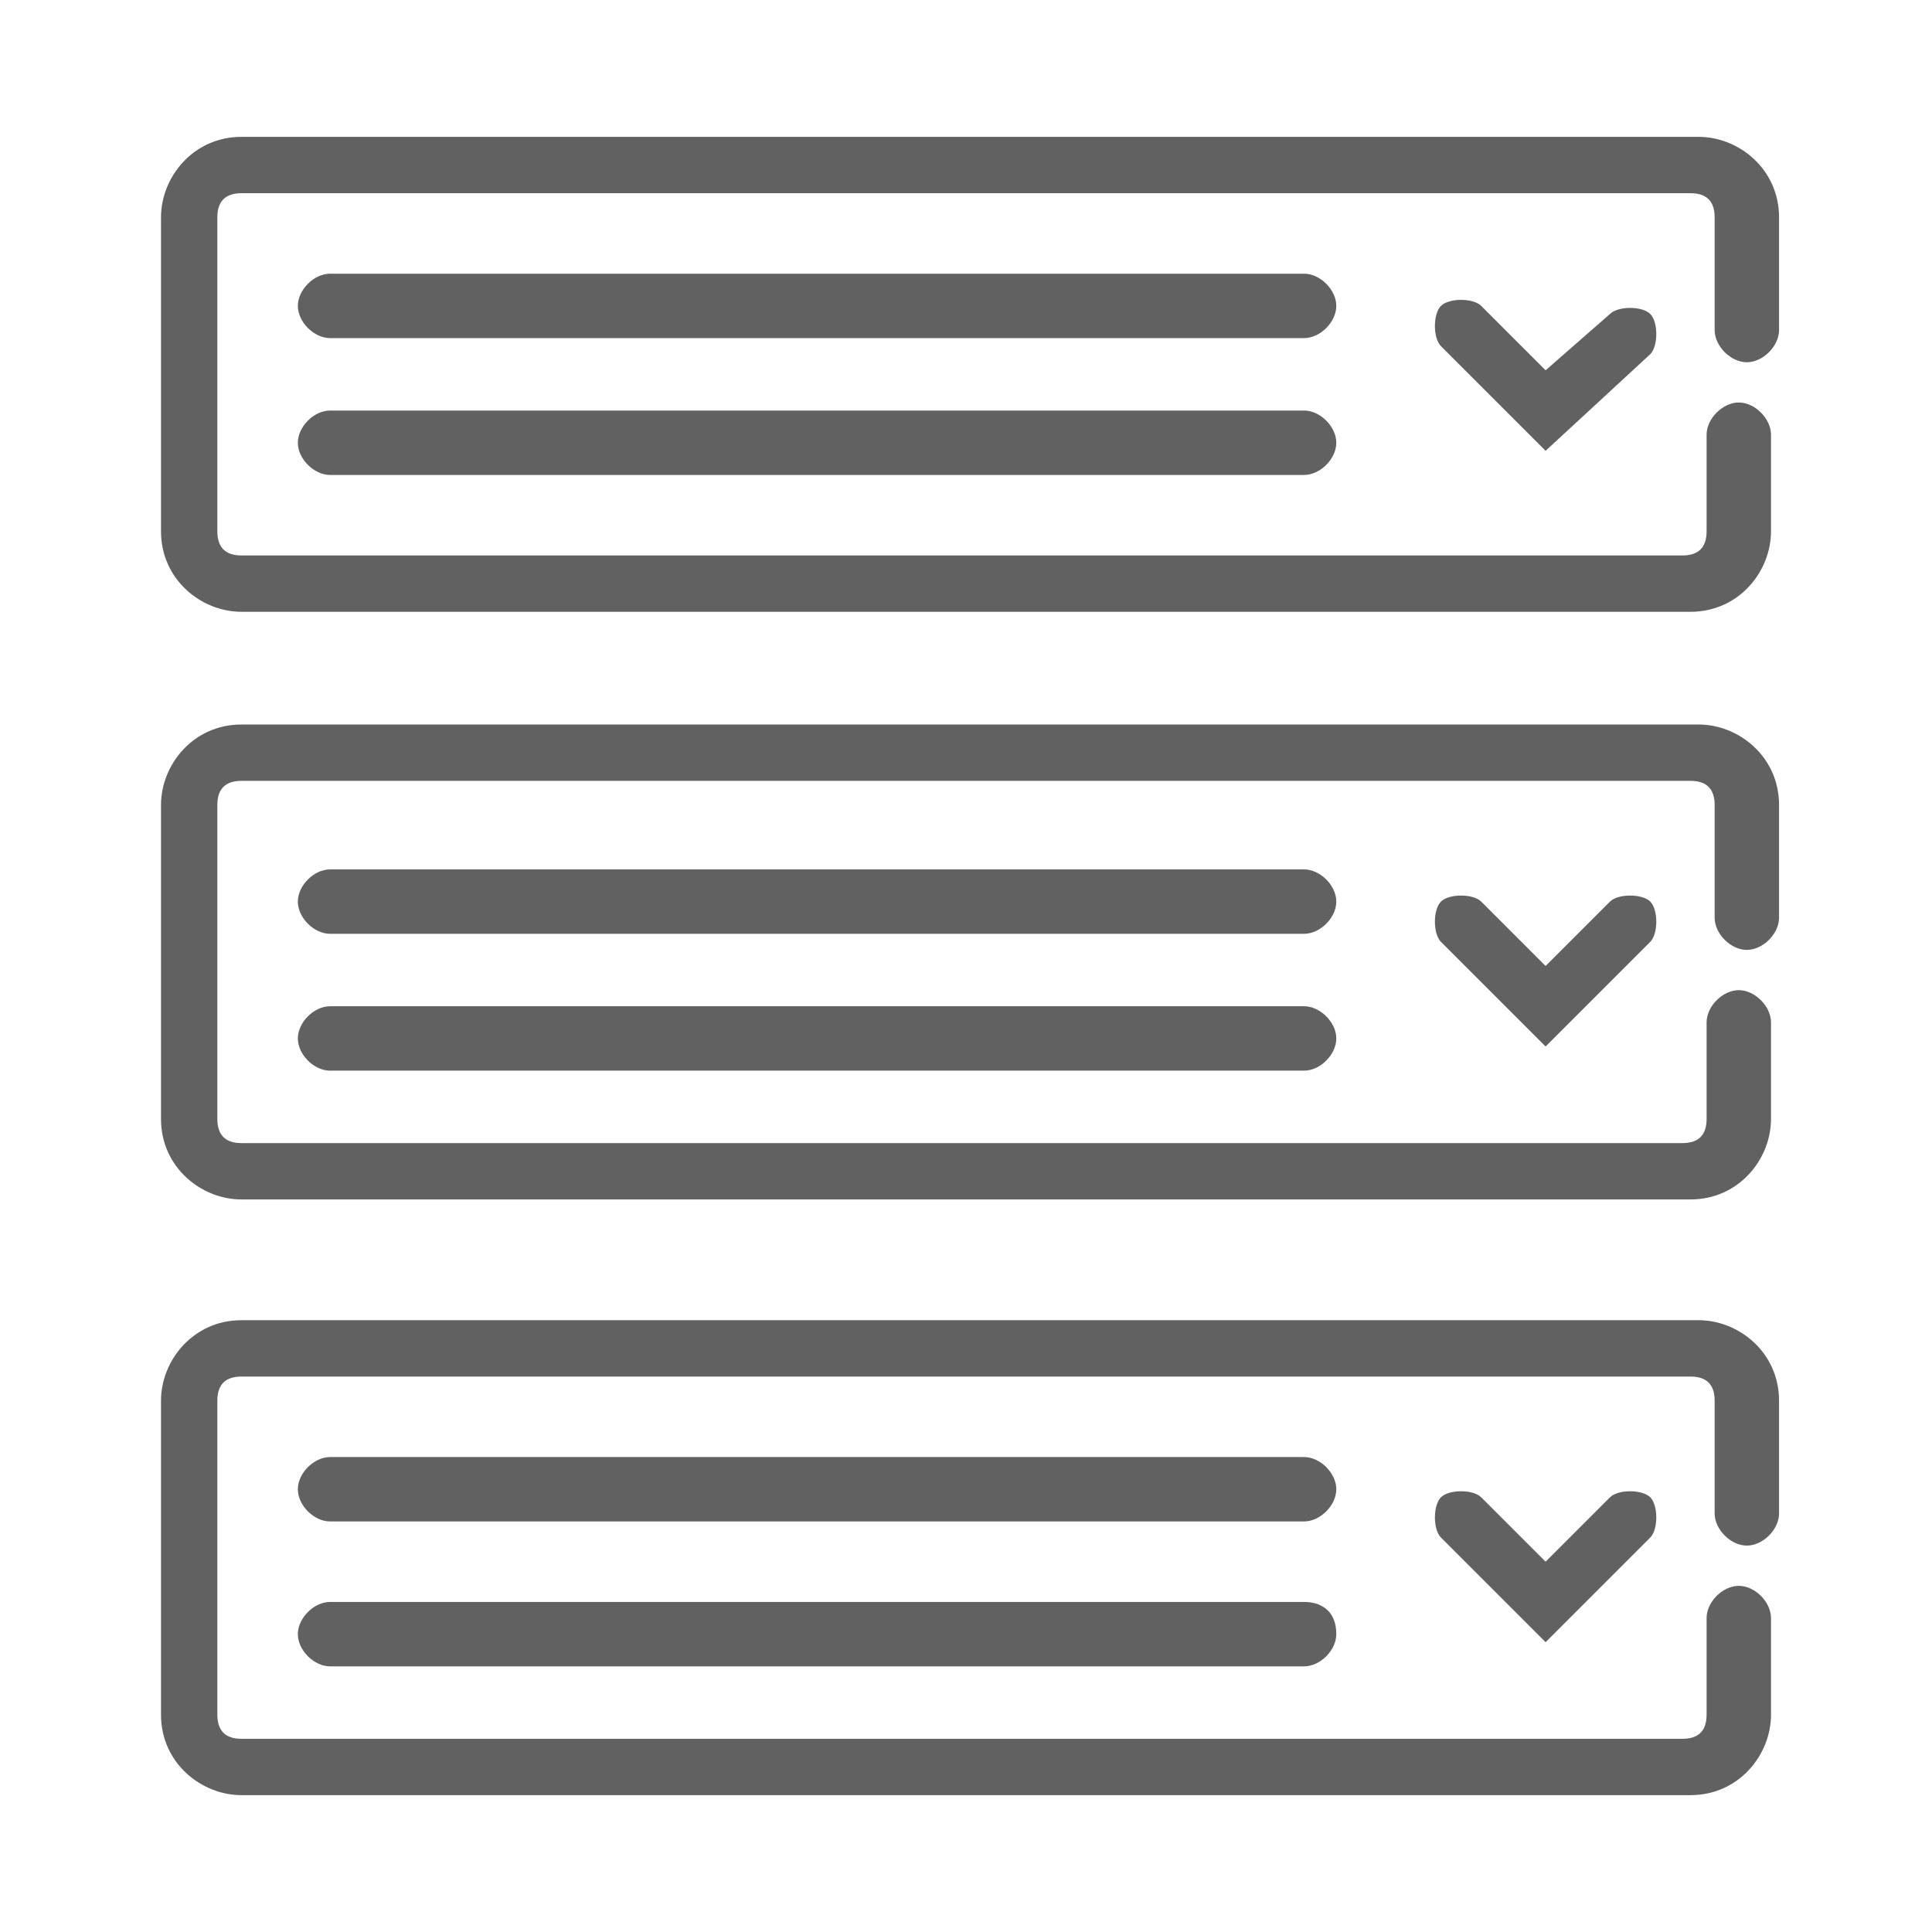
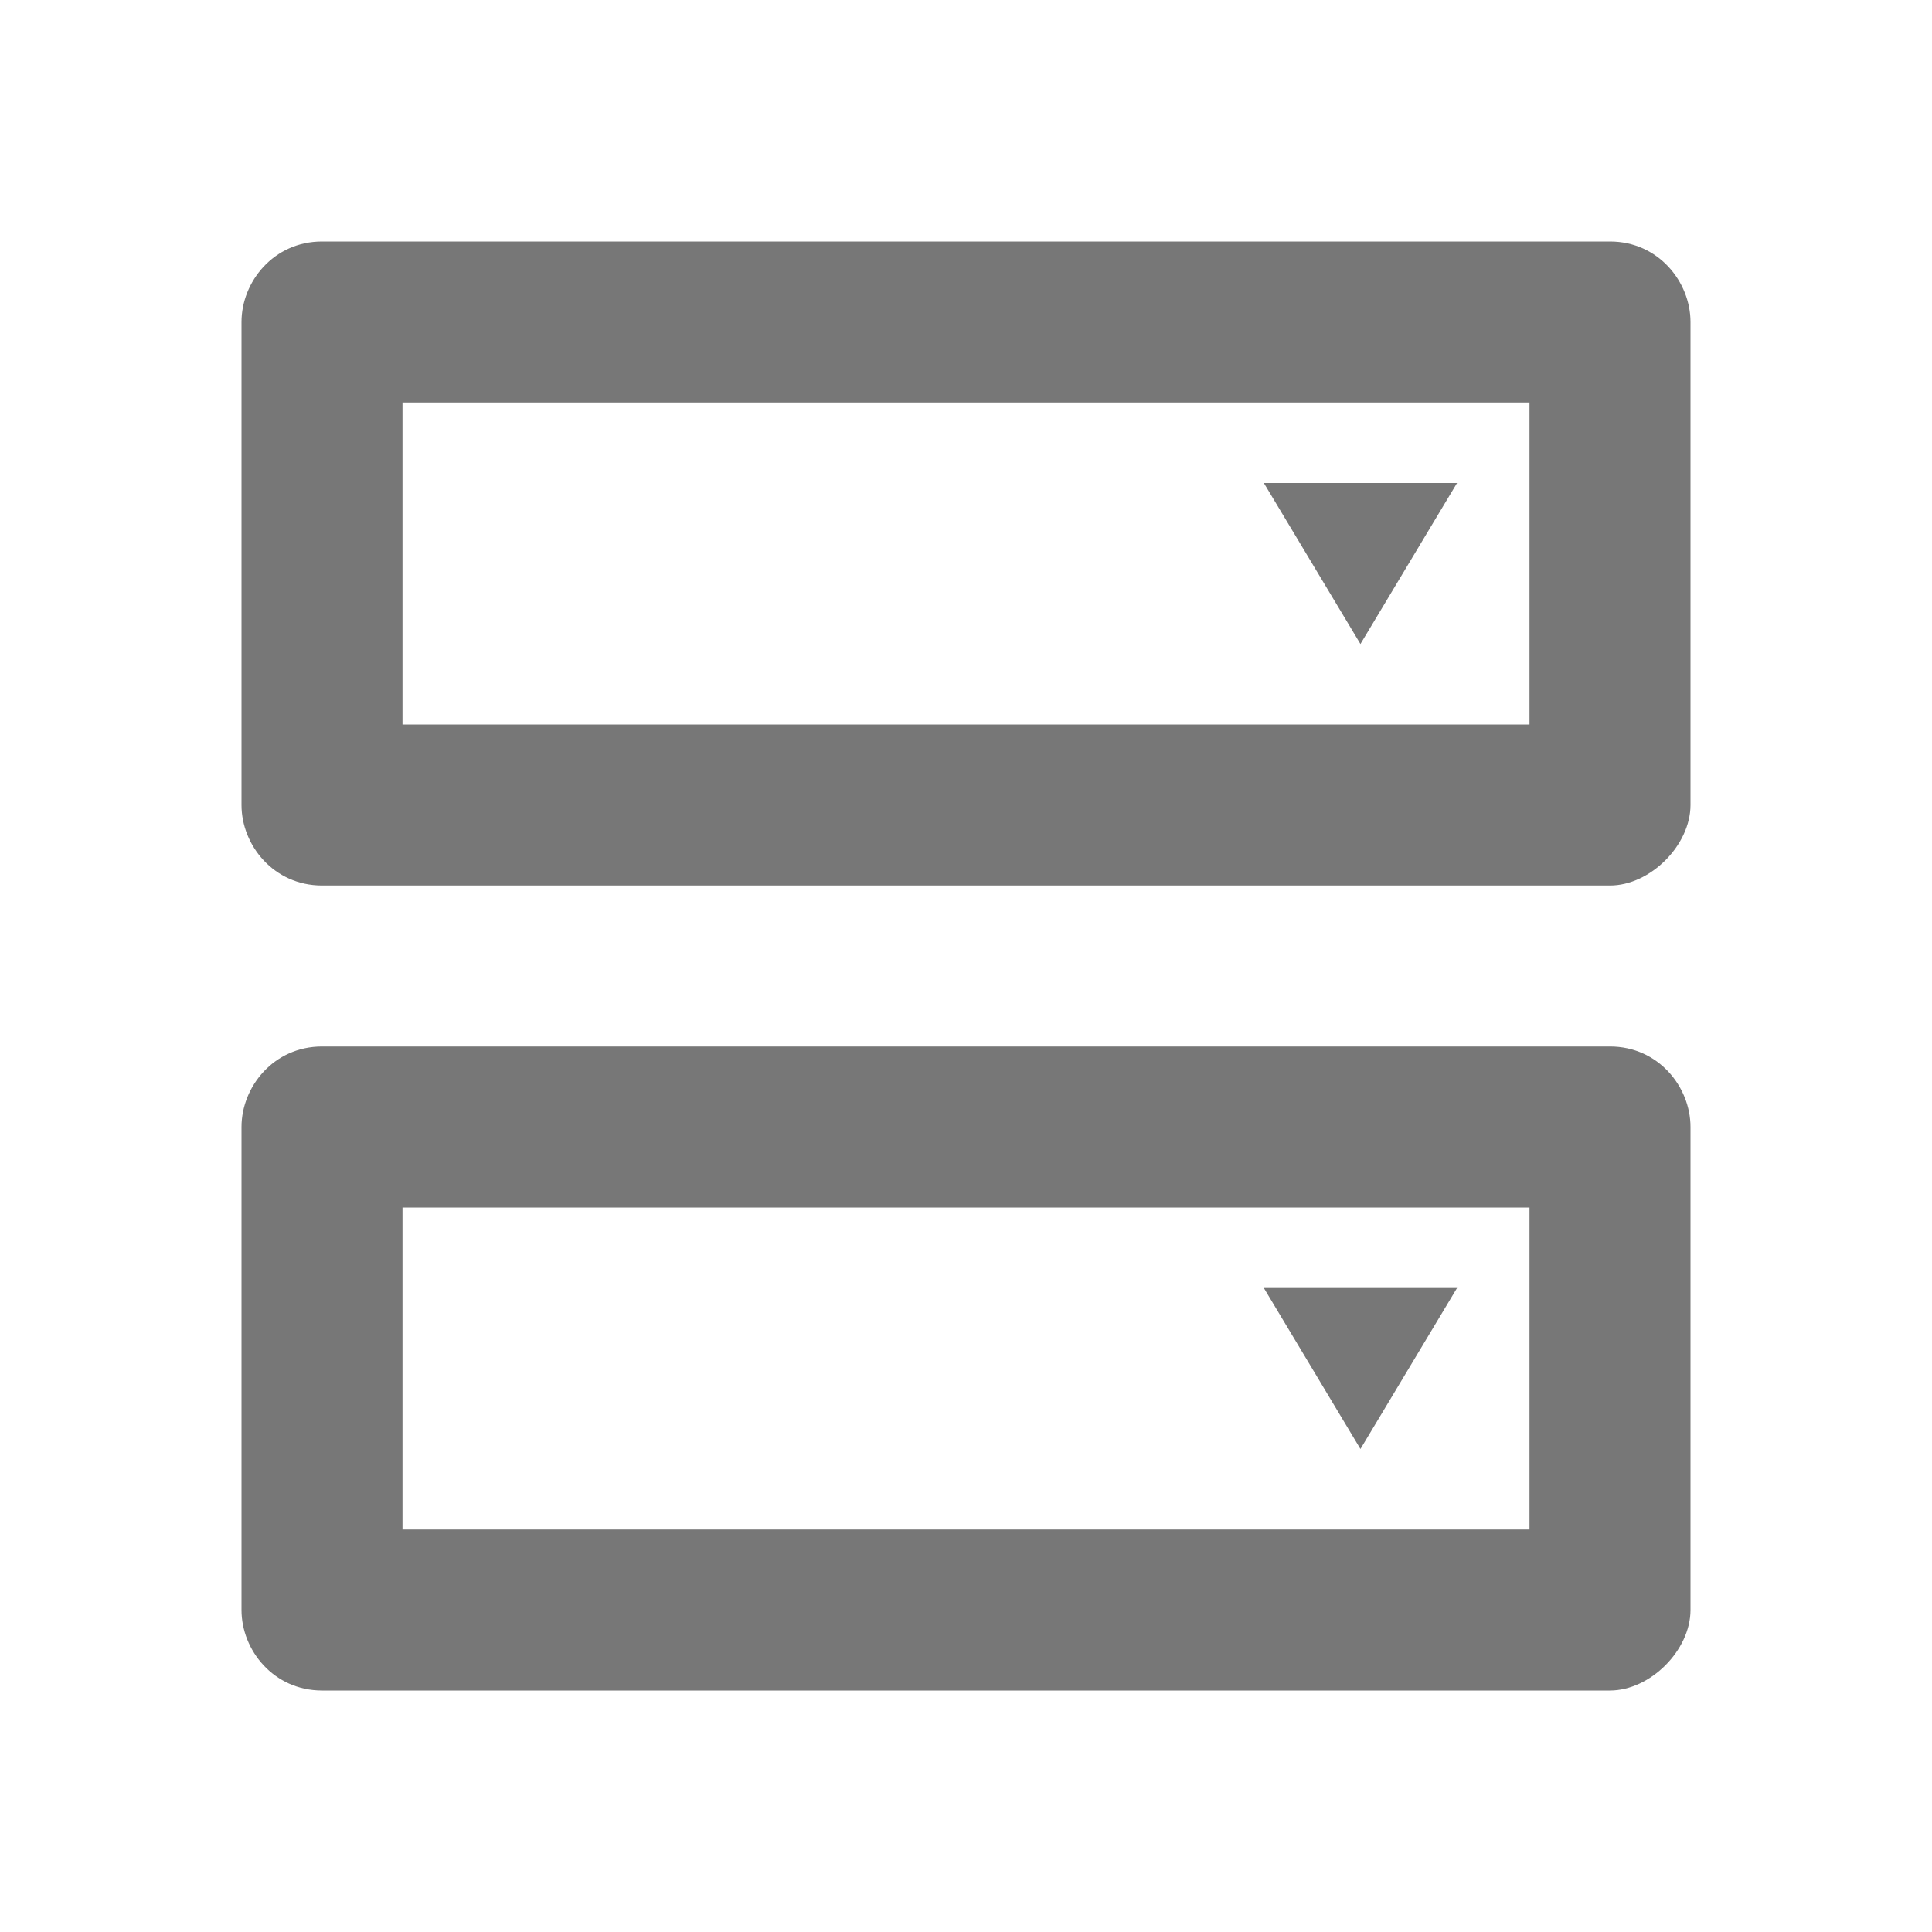
<svg xmlns="http://www.w3.org/2000/svg" version="1.1" id="Layer_1" x="0px" y="0px" viewBox="0 0 24 24" style="enable-background:new 0 0 24 24;" xml:space="preserve">
  <style type="text/css">
- 	.st0{fill:#616161;}
+ 	.st0{fill:#777777;}
+ 	.st1{fill:none;}
+ 	.st2{fill:#FF08D6;}
</style>
  <g>
-     <g>
-       <g>
-         <path class="st0" d="M16.2,18.1H4.1c-0.2,0-0.4,0.2-0.4,0.4c0,0.2,0.2,0.4,0.4,0.4h12.1c0.2,0,0.4-0.2,0.4-0.4     C16.6,18.3,16.4,18.1,16.2,18.1z" />
-       </g>
-       <g>
-         <path class="st0" d="M16.2,19.9H4.1c-0.2,0-0.4,0.2-0.4,0.4c0,0.2,0.2,0.4,0.4,0.4h12.1c0.2,0,0.4-0.2,0.4-0.4     C16.6,20,16.4,19.9,16.2,19.9z" />
-       </g>
-       <g>
-         <path class="st0" d="M2,21.3c0,0.6,0.5,1,1,1h18c0.6,0,1-0.5,1-1v-1.2c0-0.2-0.2-0.4-0.4-0.4c-0.2,0-0.4,0.2-0.4,0.4v1.2     c0,0.2-0.1,0.3-0.3,0.3H3c-0.2,0-0.3-0.1-0.3-0.3v-3.9c0-0.2,0.1-0.3,0.3-0.3h18c0.2,0,0.3,0.1,0.3,0.3v1.4     c0,0.2,0.2,0.4,0.4,0.4c0.2,0,0.4-0.2,0.4-0.4v-1.4c0-0.6-0.5-1-1-1H3c-0.6,0-1,0.5-1,1V21.3z" />
-       </g>
-       <g>
-         <path class="st0" d="M19.2,20.4l-1.3-1.3c-0.1-0.1-0.1-0.4,0-0.5c0.1-0.1,0.4-0.1,0.5,0l0.8,0.8l0.8-0.8c0.1-0.1,0.4-0.1,0.5,0     c0.1,0.1,0.1,0.4,0,0.5L19.2,20.4z" />
-       </g>
-     </g>
-     <g>
-       <g>
-         <path class="st0" d="M16.2,10.8H4.1c-0.2,0-0.4,0.2-0.4,0.4s0.2,0.4,0.4,0.4h12.1c0.2,0,0.4-0.2,0.4-0.4S16.4,10.8,16.2,10.8z" />
-       </g>
-       <g>
-         <path class="st0" d="M16.2,12.5H4.1c-0.2,0-0.4,0.2-0.4,0.4s0.2,0.4,0.4,0.4h12.1c0.2,0,0.4-0.2,0.4-0.4     C16.6,12.7,16.4,12.5,16.2,12.5z" />
-       </g>
-       <g>
-         <path class="st0" d="M2,13.9c0,0.6,0.5,1,1,1h18c0.6,0,1-0.5,1-1v-1.2c0-0.2-0.2-0.4-0.4-0.4c-0.2,0-0.4,0.2-0.4,0.4v1.2     c0,0.2-0.1,0.3-0.3,0.3H3c-0.2,0-0.3-0.1-0.3-0.3v-3.9c0-0.2,0.1-0.3,0.3-0.3h18c0.2,0,0.3,0.1,0.3,0.3v1.4     c0,0.2,0.2,0.4,0.4,0.4c0.2,0,0.4-0.2,0.4-0.4v-1.4c0-0.6-0.5-1-1-1H3c-0.6,0-1,0.5-1,1V13.9z" />
-       </g>
-       <g>
-         <path class="st0" d="M19.2,13l-1.3-1.3c-0.1-0.1-0.1-0.4,0-0.5c0.1-0.1,0.4-0.1,0.5,0l0.8,0.8l0.8-0.8c0.1-0.1,0.4-0.1,0.5,0     c0.1,0.1,0.1,0.4,0,0.5L19.2,13z" />
-       </g>
-     </g>
-     <g>
-       <g>
-         <path class="st0" d="M16.2,3.4H4.1c-0.2,0-0.4,0.2-0.4,0.4c0,0.2,0.2,0.4,0.4,0.4h12.1c0.2,0,0.4-0.2,0.4-0.4     C16.6,3.6,16.4,3.4,16.2,3.4z" />
-       </g>
-       <g>
-         <path class="st0" d="M16.2,5.1H4.1c-0.2,0-0.4,0.2-0.4,0.4c0,0.2,0.2,0.4,0.4,0.4h12.1c0.2,0,0.4-0.2,0.4-0.4     C16.6,5.3,16.4,5.1,16.2,5.1z" />
-       </g>
-       <g>
-         <path class="st0" d="M2,6.6c0,0.6,0.5,1,1,1h18c0.6,0,1-0.5,1-1V5.4C22,5.2,21.8,5,21.6,5c-0.2,0-0.4,0.2-0.4,0.4v1.2     c0,0.2-0.1,0.3-0.3,0.3H3c-0.2,0-0.3-0.1-0.3-0.3V2.7c0-0.2,0.1-0.3,0.3-0.3h18c0.2,0,0.3,0.1,0.3,0.3v1.4c0,0.2,0.2,0.4,0.4,0.4     c0.2,0,0.4-0.2,0.4-0.4V2.7c0-0.6-0.5-1-1-1H3c-0.6,0-1,0.5-1,1V6.6z" />
-       </g>
-       <g>
-         <path class="st0" d="M19.2,5.6l-1.3-1.3c-0.1-0.1-0.1-0.4,0-0.5c0.1-0.1,0.4-0.1,0.5,0l0.8,0.8L20,3.9c0.1-0.1,0.4-0.1,0.5,0     c0.1,0.1,0.1,0.4,0,0.5L19.2,5.6z" />
-       </g>
-     </g>
+     <path class="st0" d="M20,3H4C3.4,3,3,3.5,3,4v6c0,0.5,0.4,1,1,1h16c0.5,0,1-0.5,1-1V4C21,3.5,20.6,3,20,3z M19,9H5V5h14V9z" />
+     <polygon class="st0" points="18.1,6 15.7,6 16.9,8  " />
+     <path class="st0" d="M20,13H4c-0.6,0-1,0.5-1,1v6c0,0.5,0.4,1,1,1h16c0.5,0,1-0.5,1-1v-6C21,13.5,20.6,13,20,13z M19,19H5v-4h14V19   z" />
+     <polygon class="st0" points="18.1,16 15.7,16 16.9,18  " />
  </g>
</svg>
